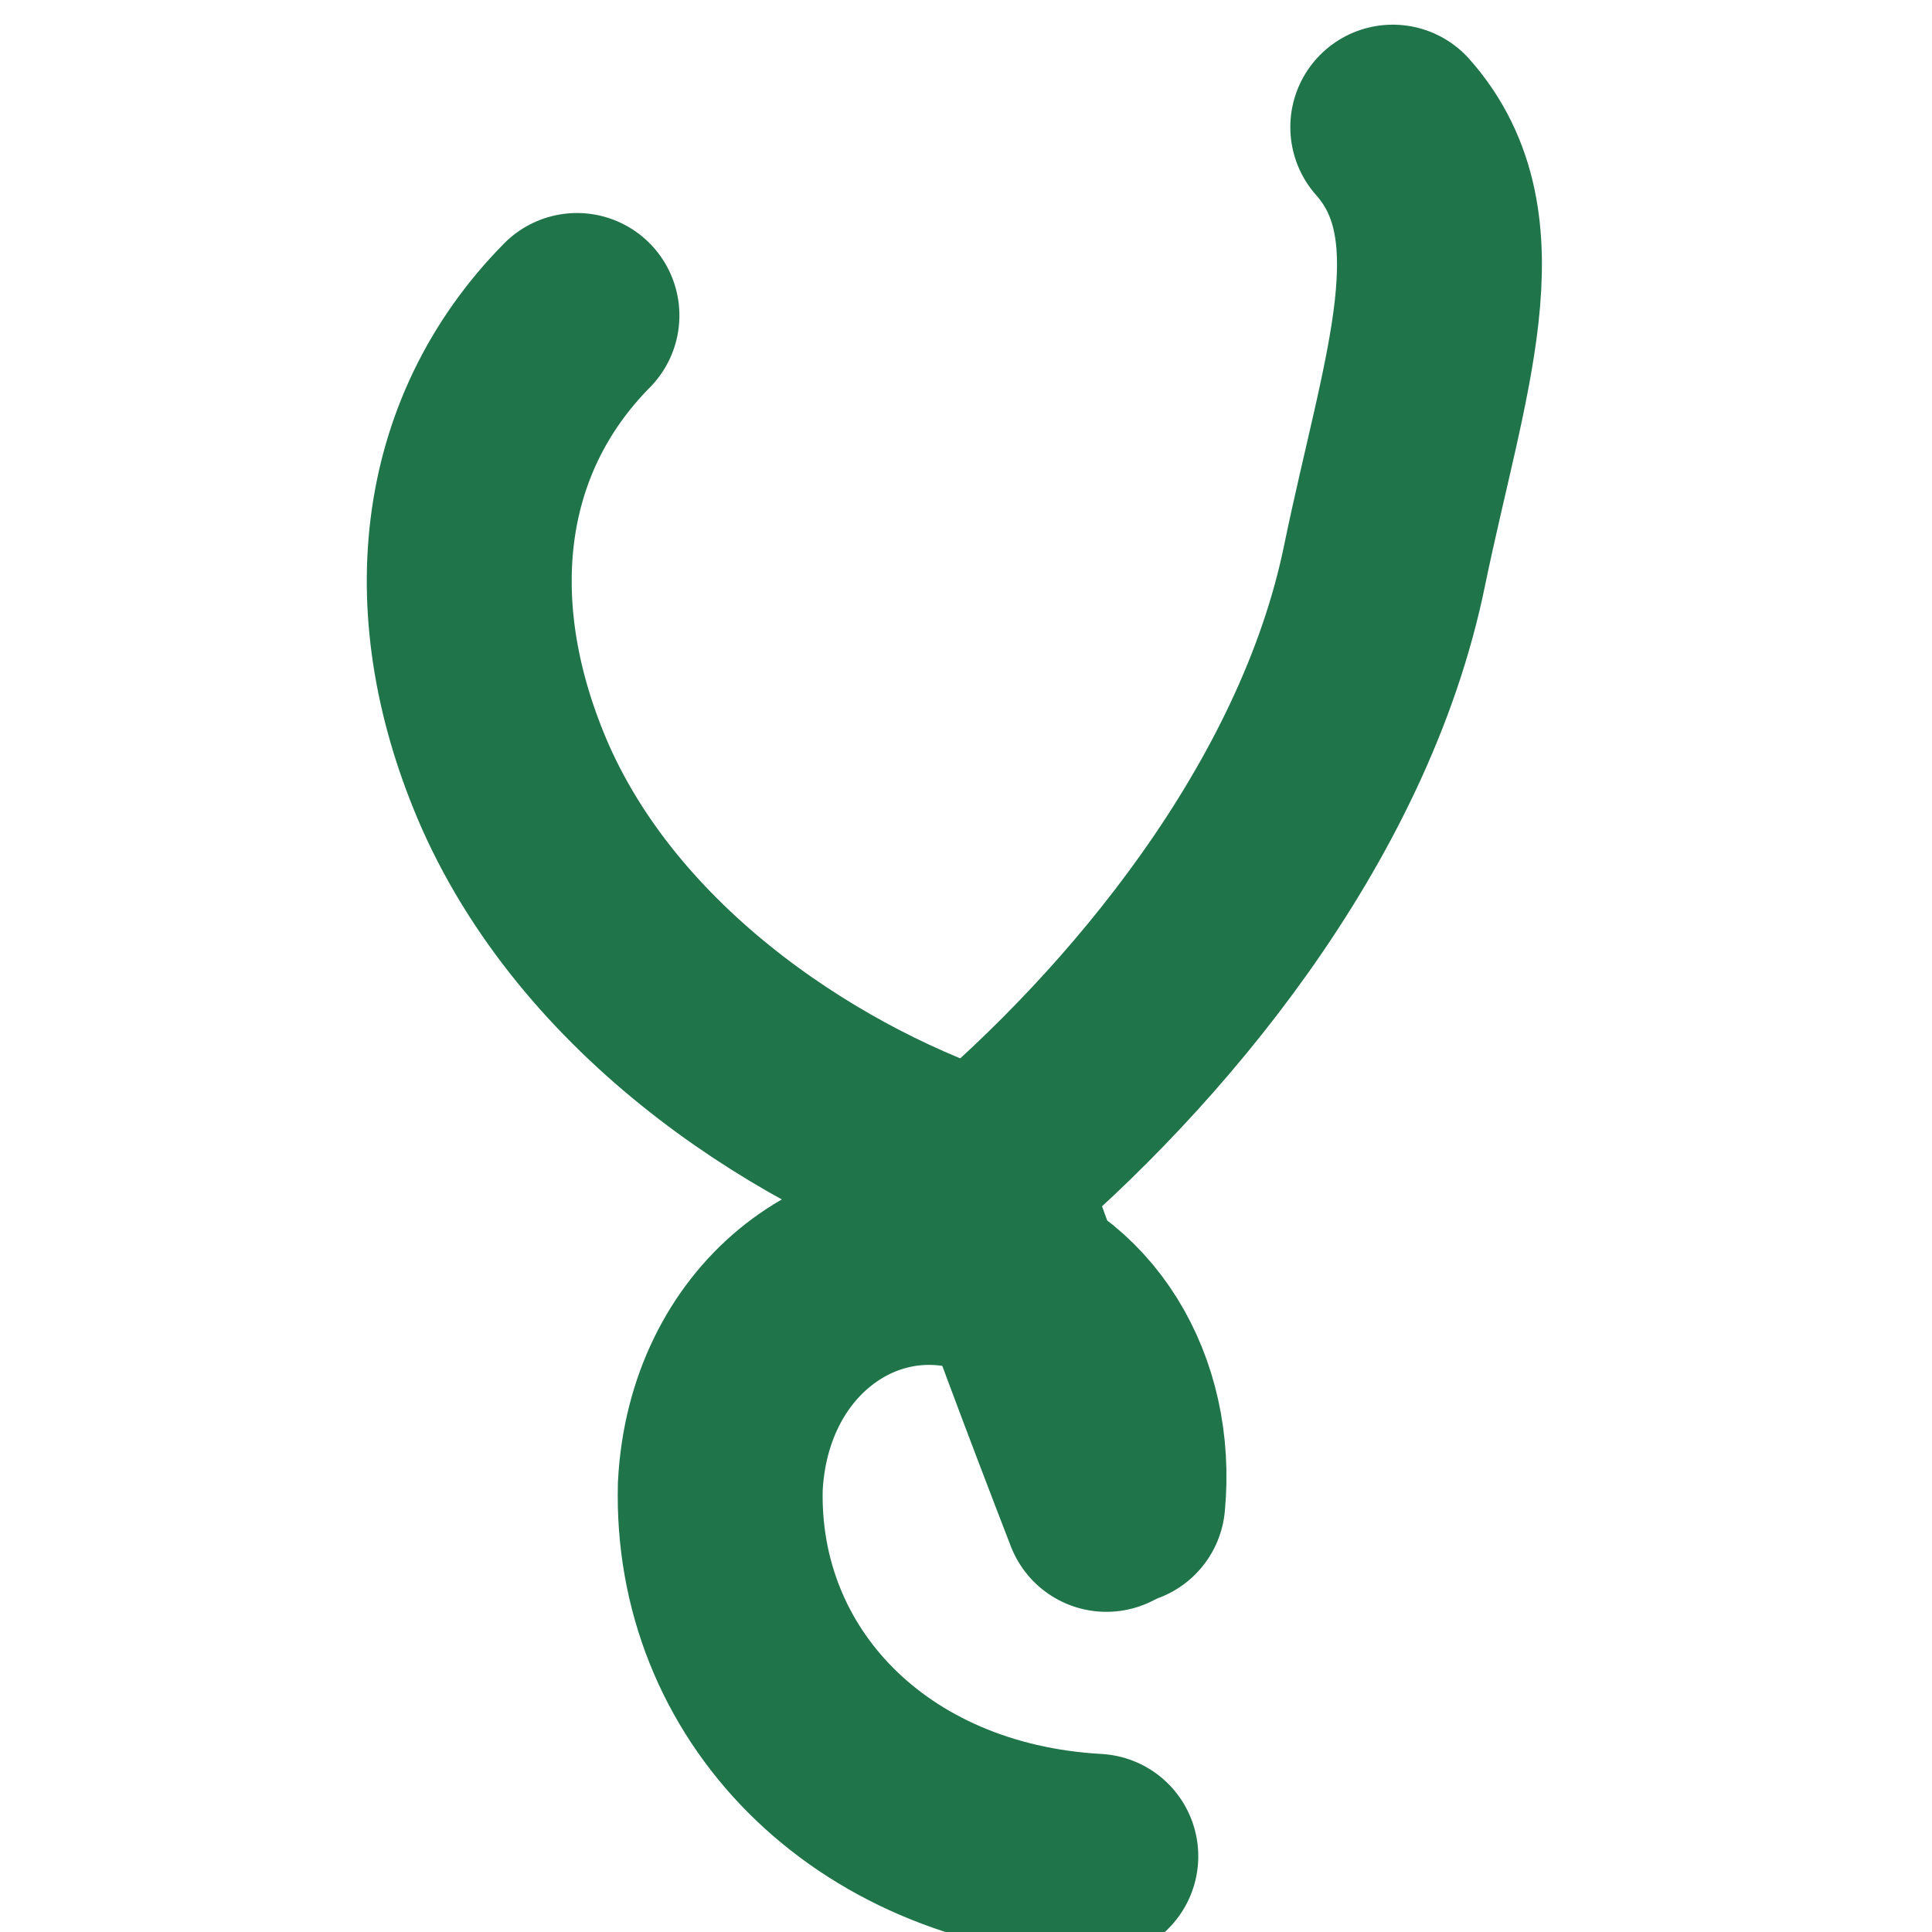
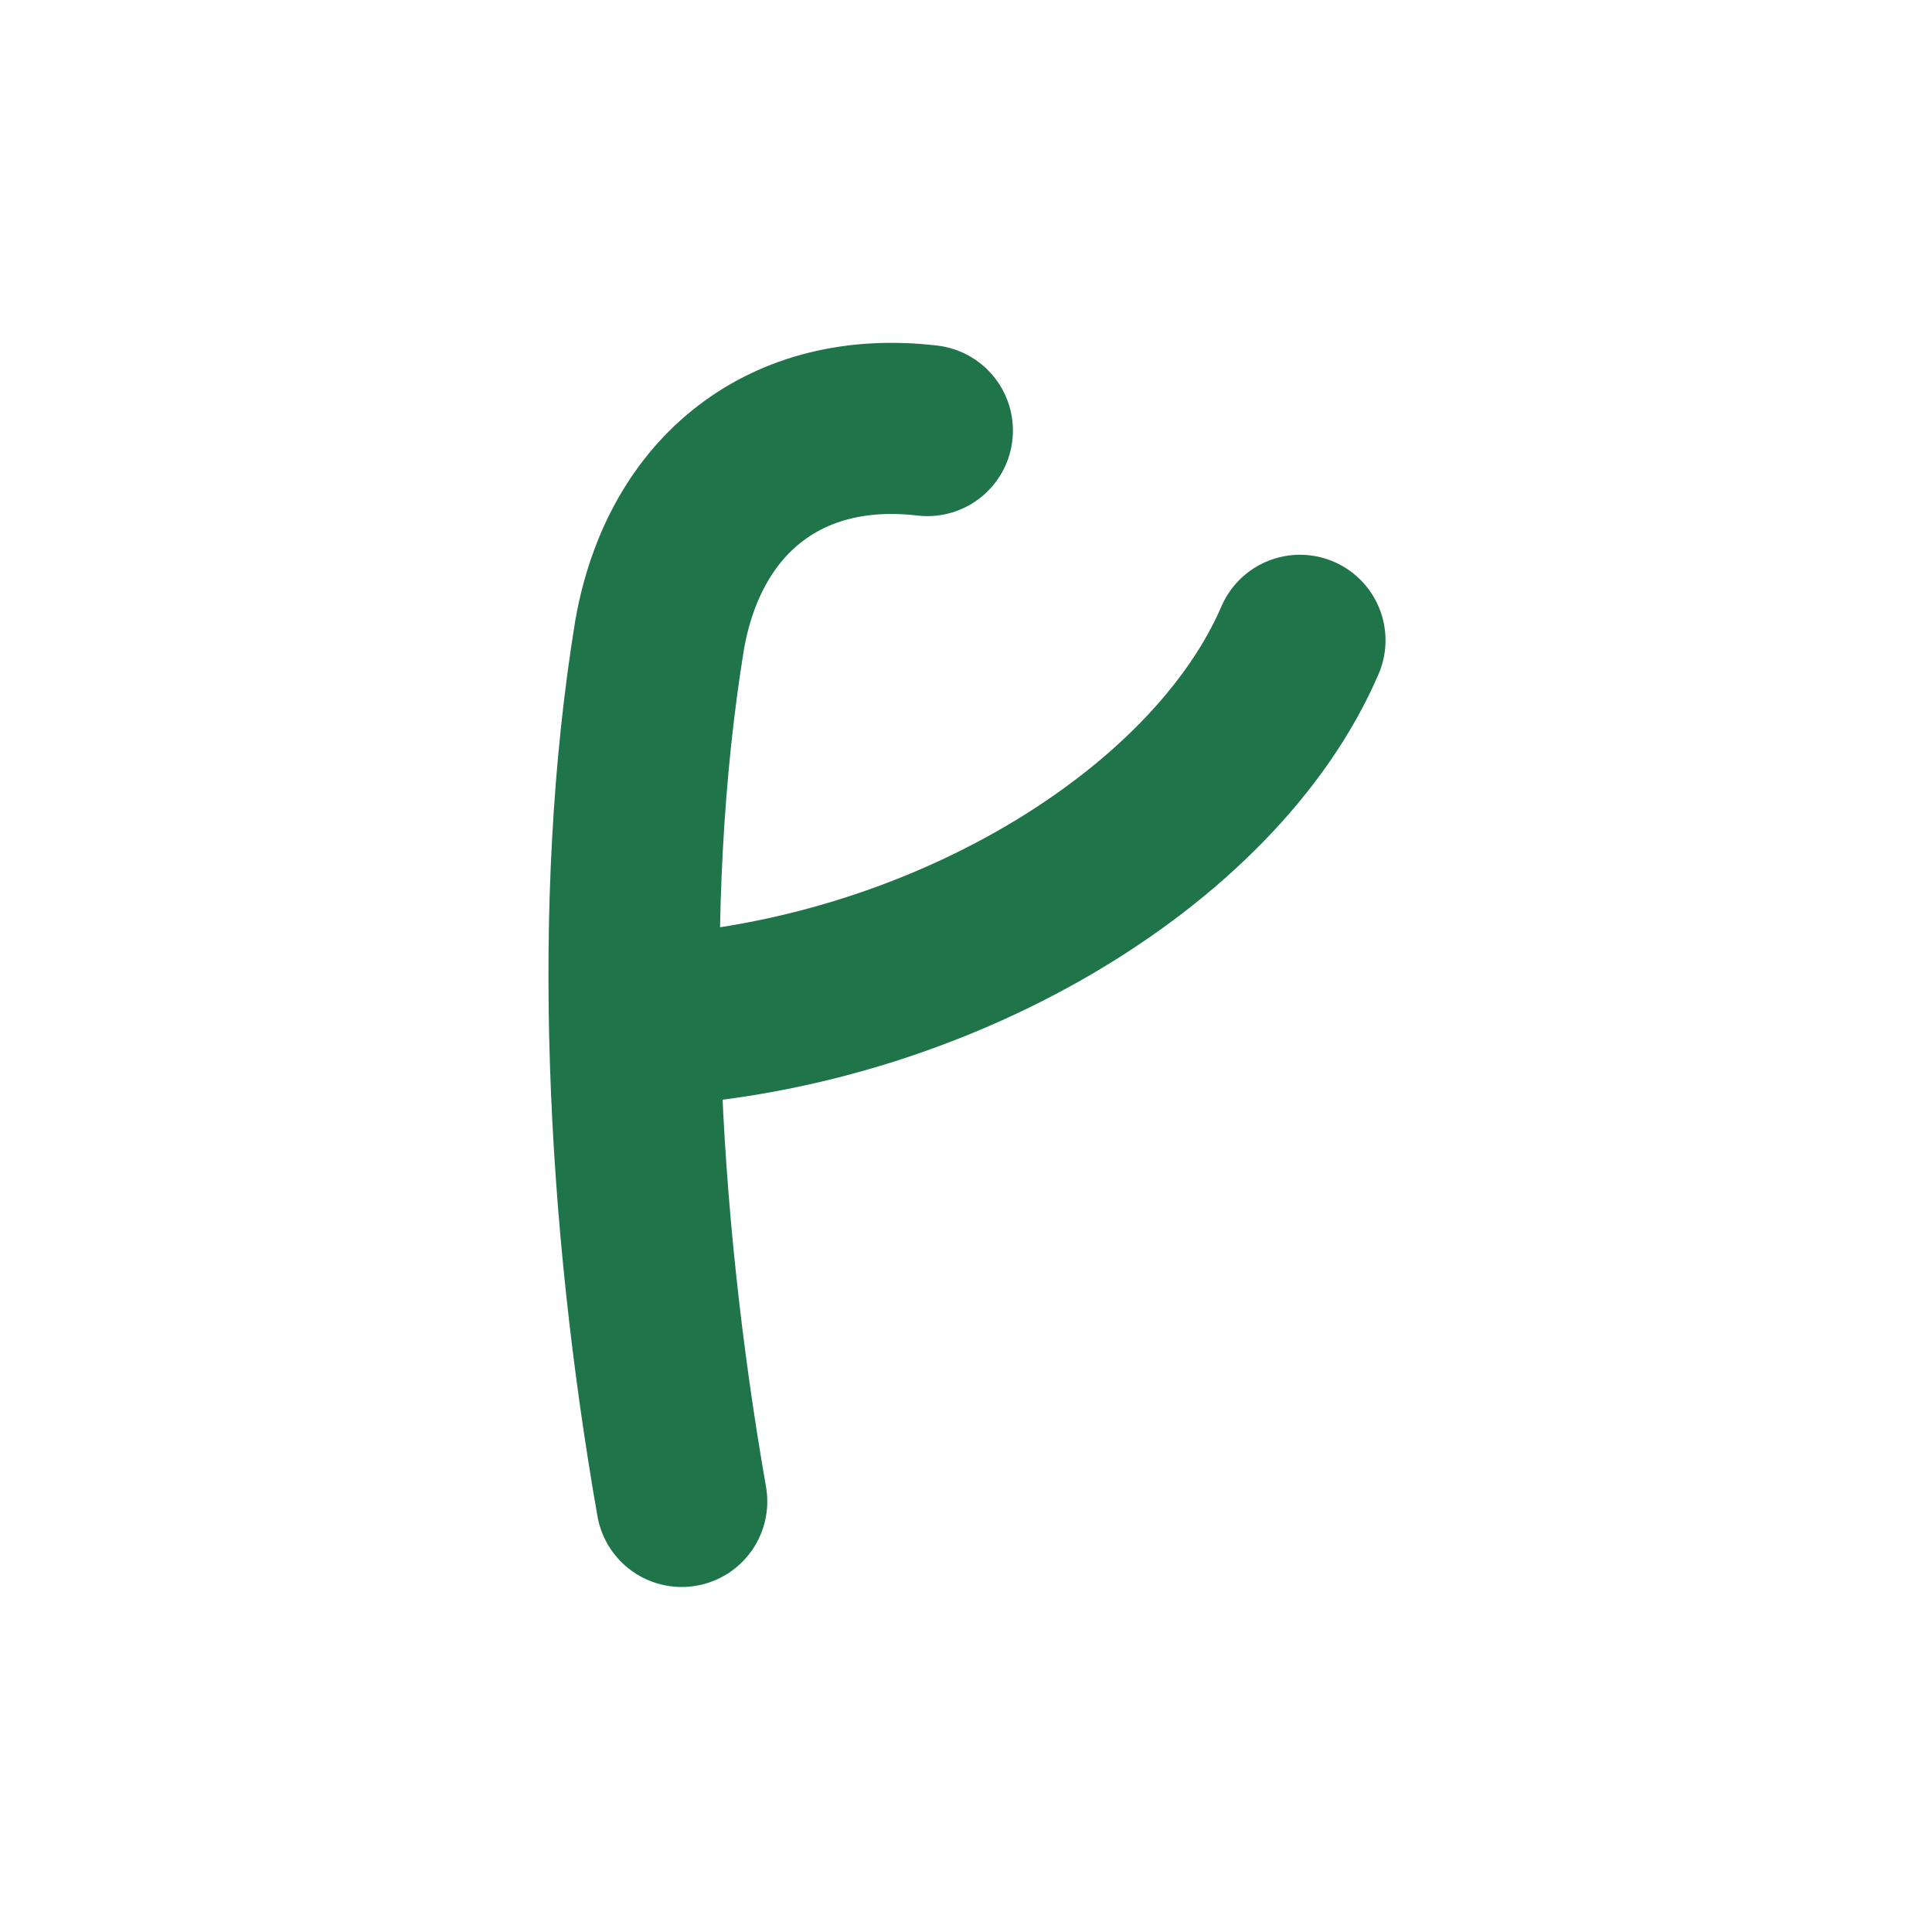
<svg xmlns="http://www.w3.org/2000/svg" width="700" height="700" viewBox="0 0 700 700" fill="none">
-   <g stroke="#20744A" stroke-width="58" stroke-linecap="round" stroke-linejoin="round" fill="none" transform="translate(350 355) rotate(-13) scale(1.28) translate(-350 -350)">
-     <path d="M 330 600 C 268 582, 236 528, 250 474 C 262 432, 302 414, 334 430 C 360 443, 370 474, 360 504" />
-     <path d="M 355 505 C 350 470, 346 440, 342 405 C 300 380, 250 330, 238 268 C 228 215, 244 168, 285 142" />
-     <path d="M 342 405 C 395 378, 462 328, 492 262 C 515 212, 540 175, 522 142" />
+   <g stroke="#20744A" stroke-width="62" stroke-linecap="round" stroke-linejoin="round" fill="none">
+     <path d="M 247 544 C 229 441, 223 328, 239 230 C 248 179, 285 150, 336 156" />
+     <path d="M 232 370 C 339 365, 440 304, 471 232" />
  </g>
</svg>
